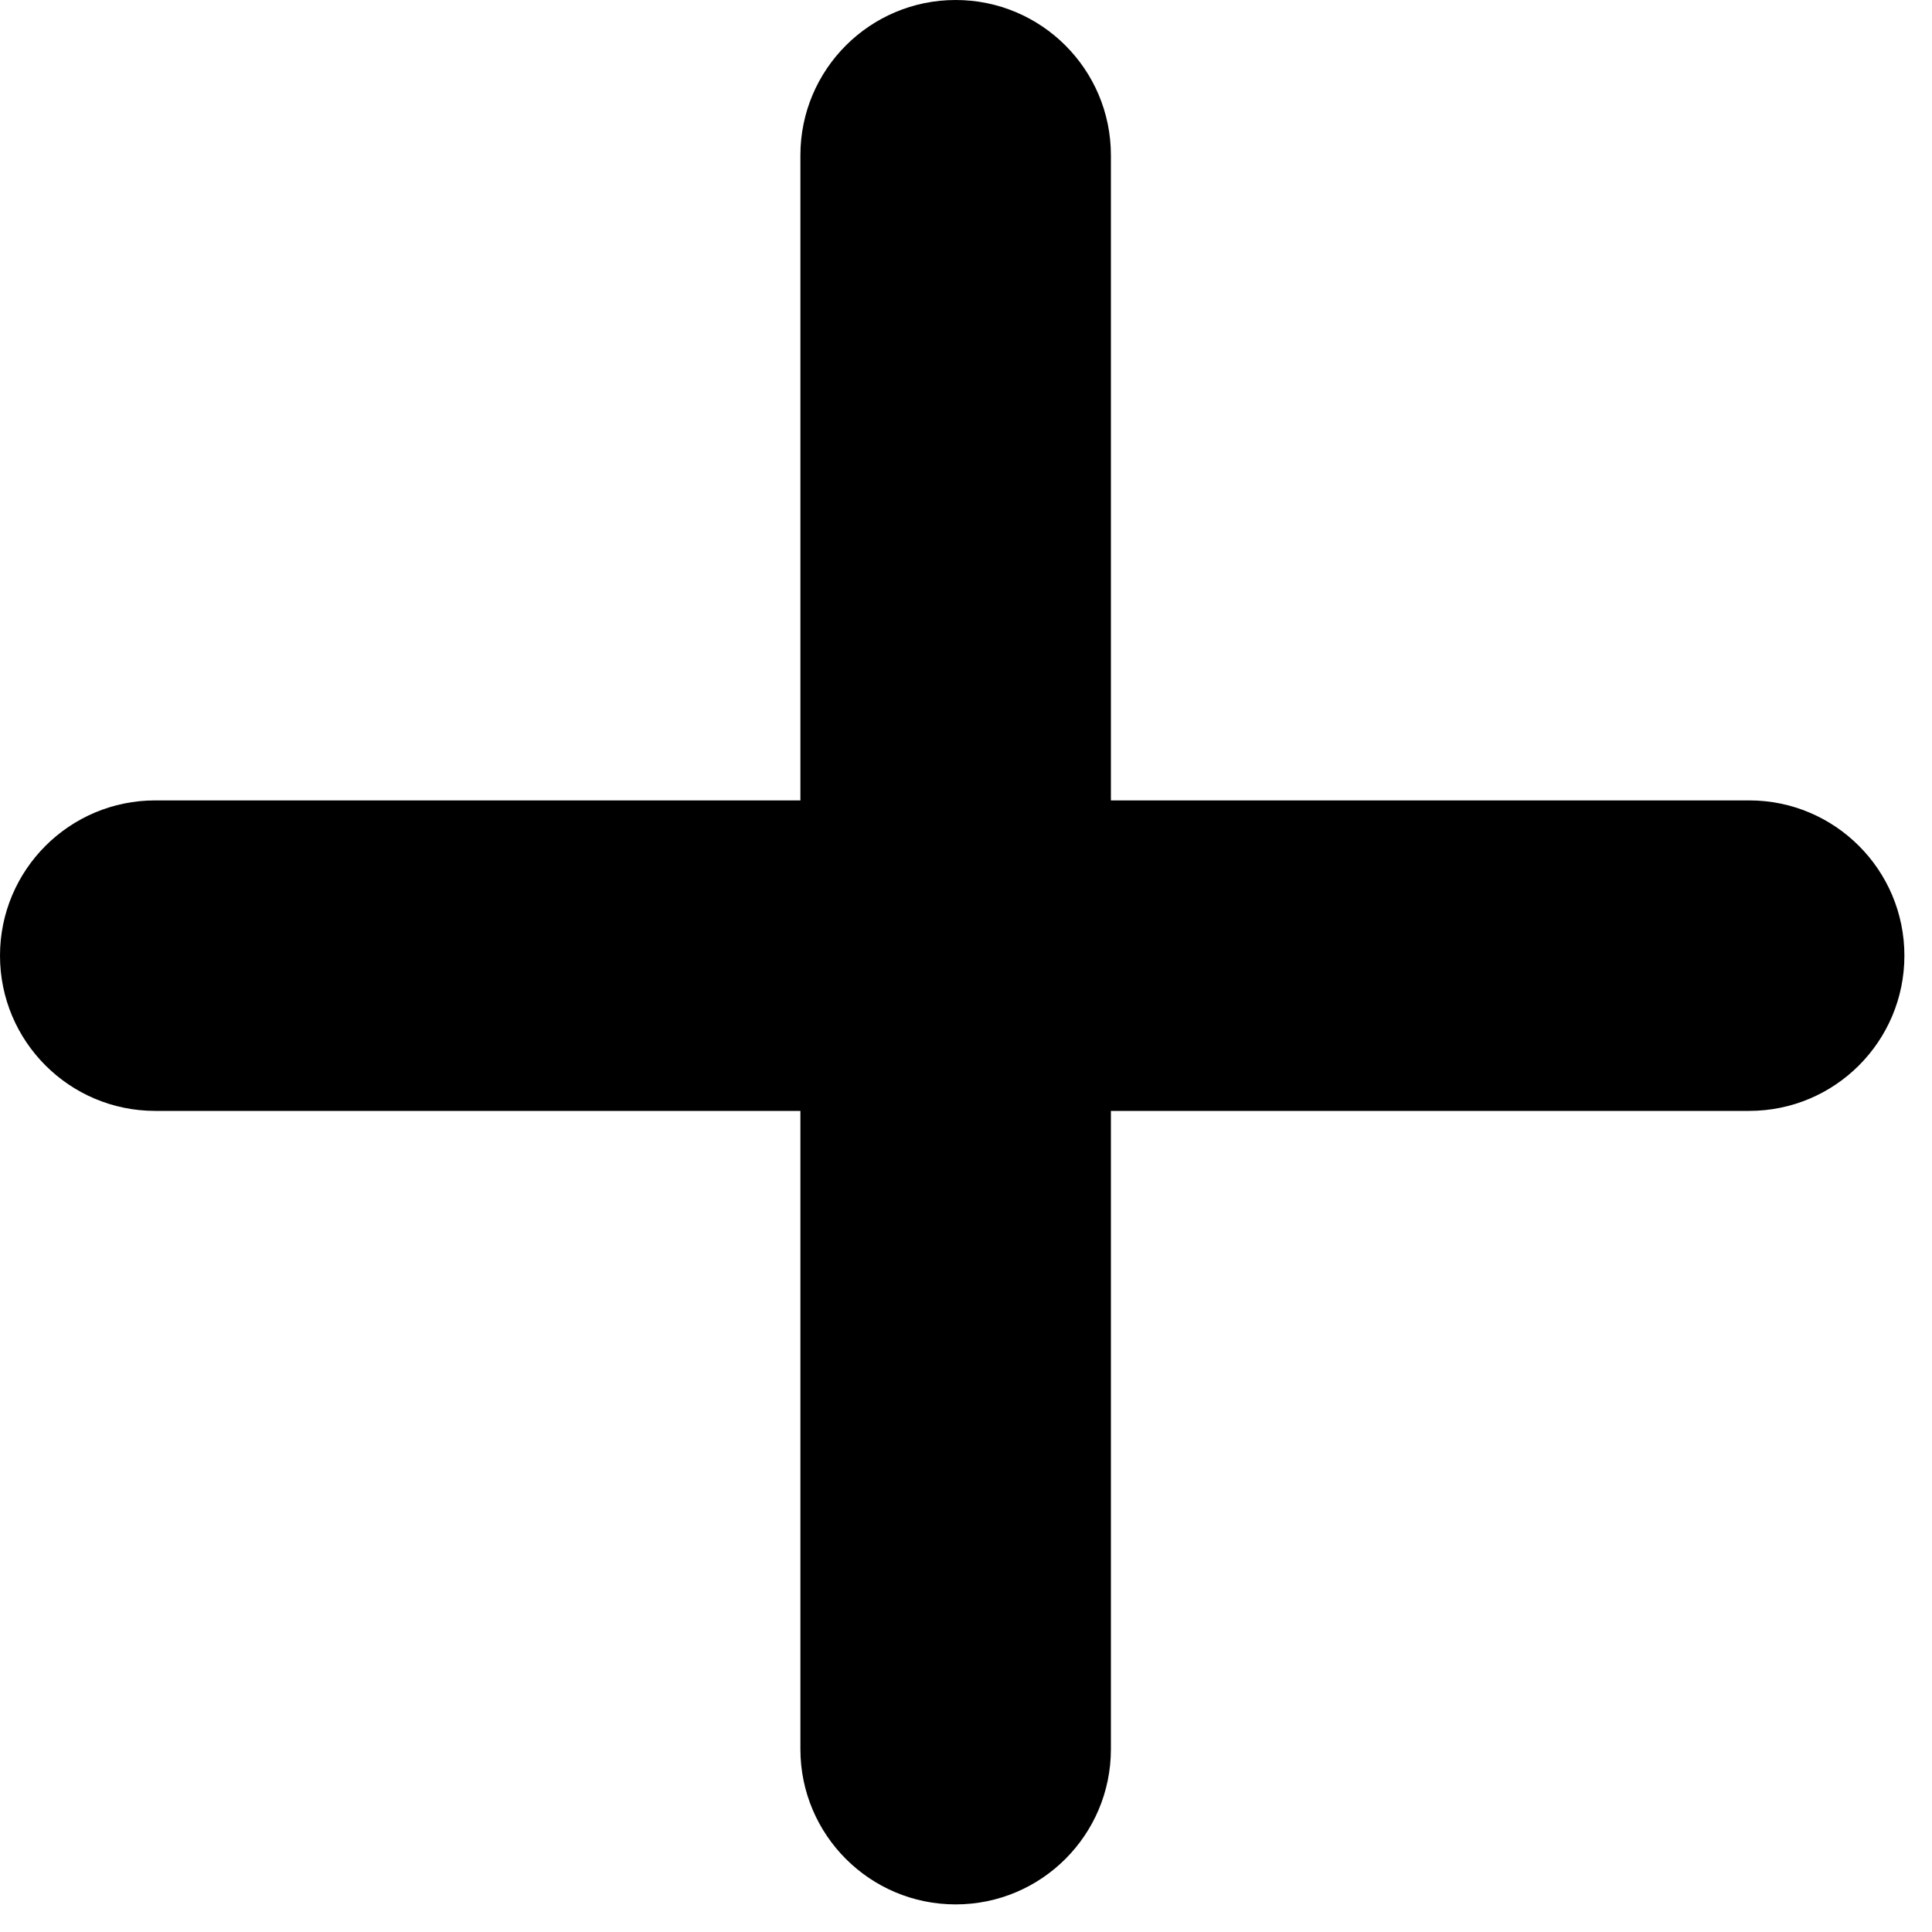
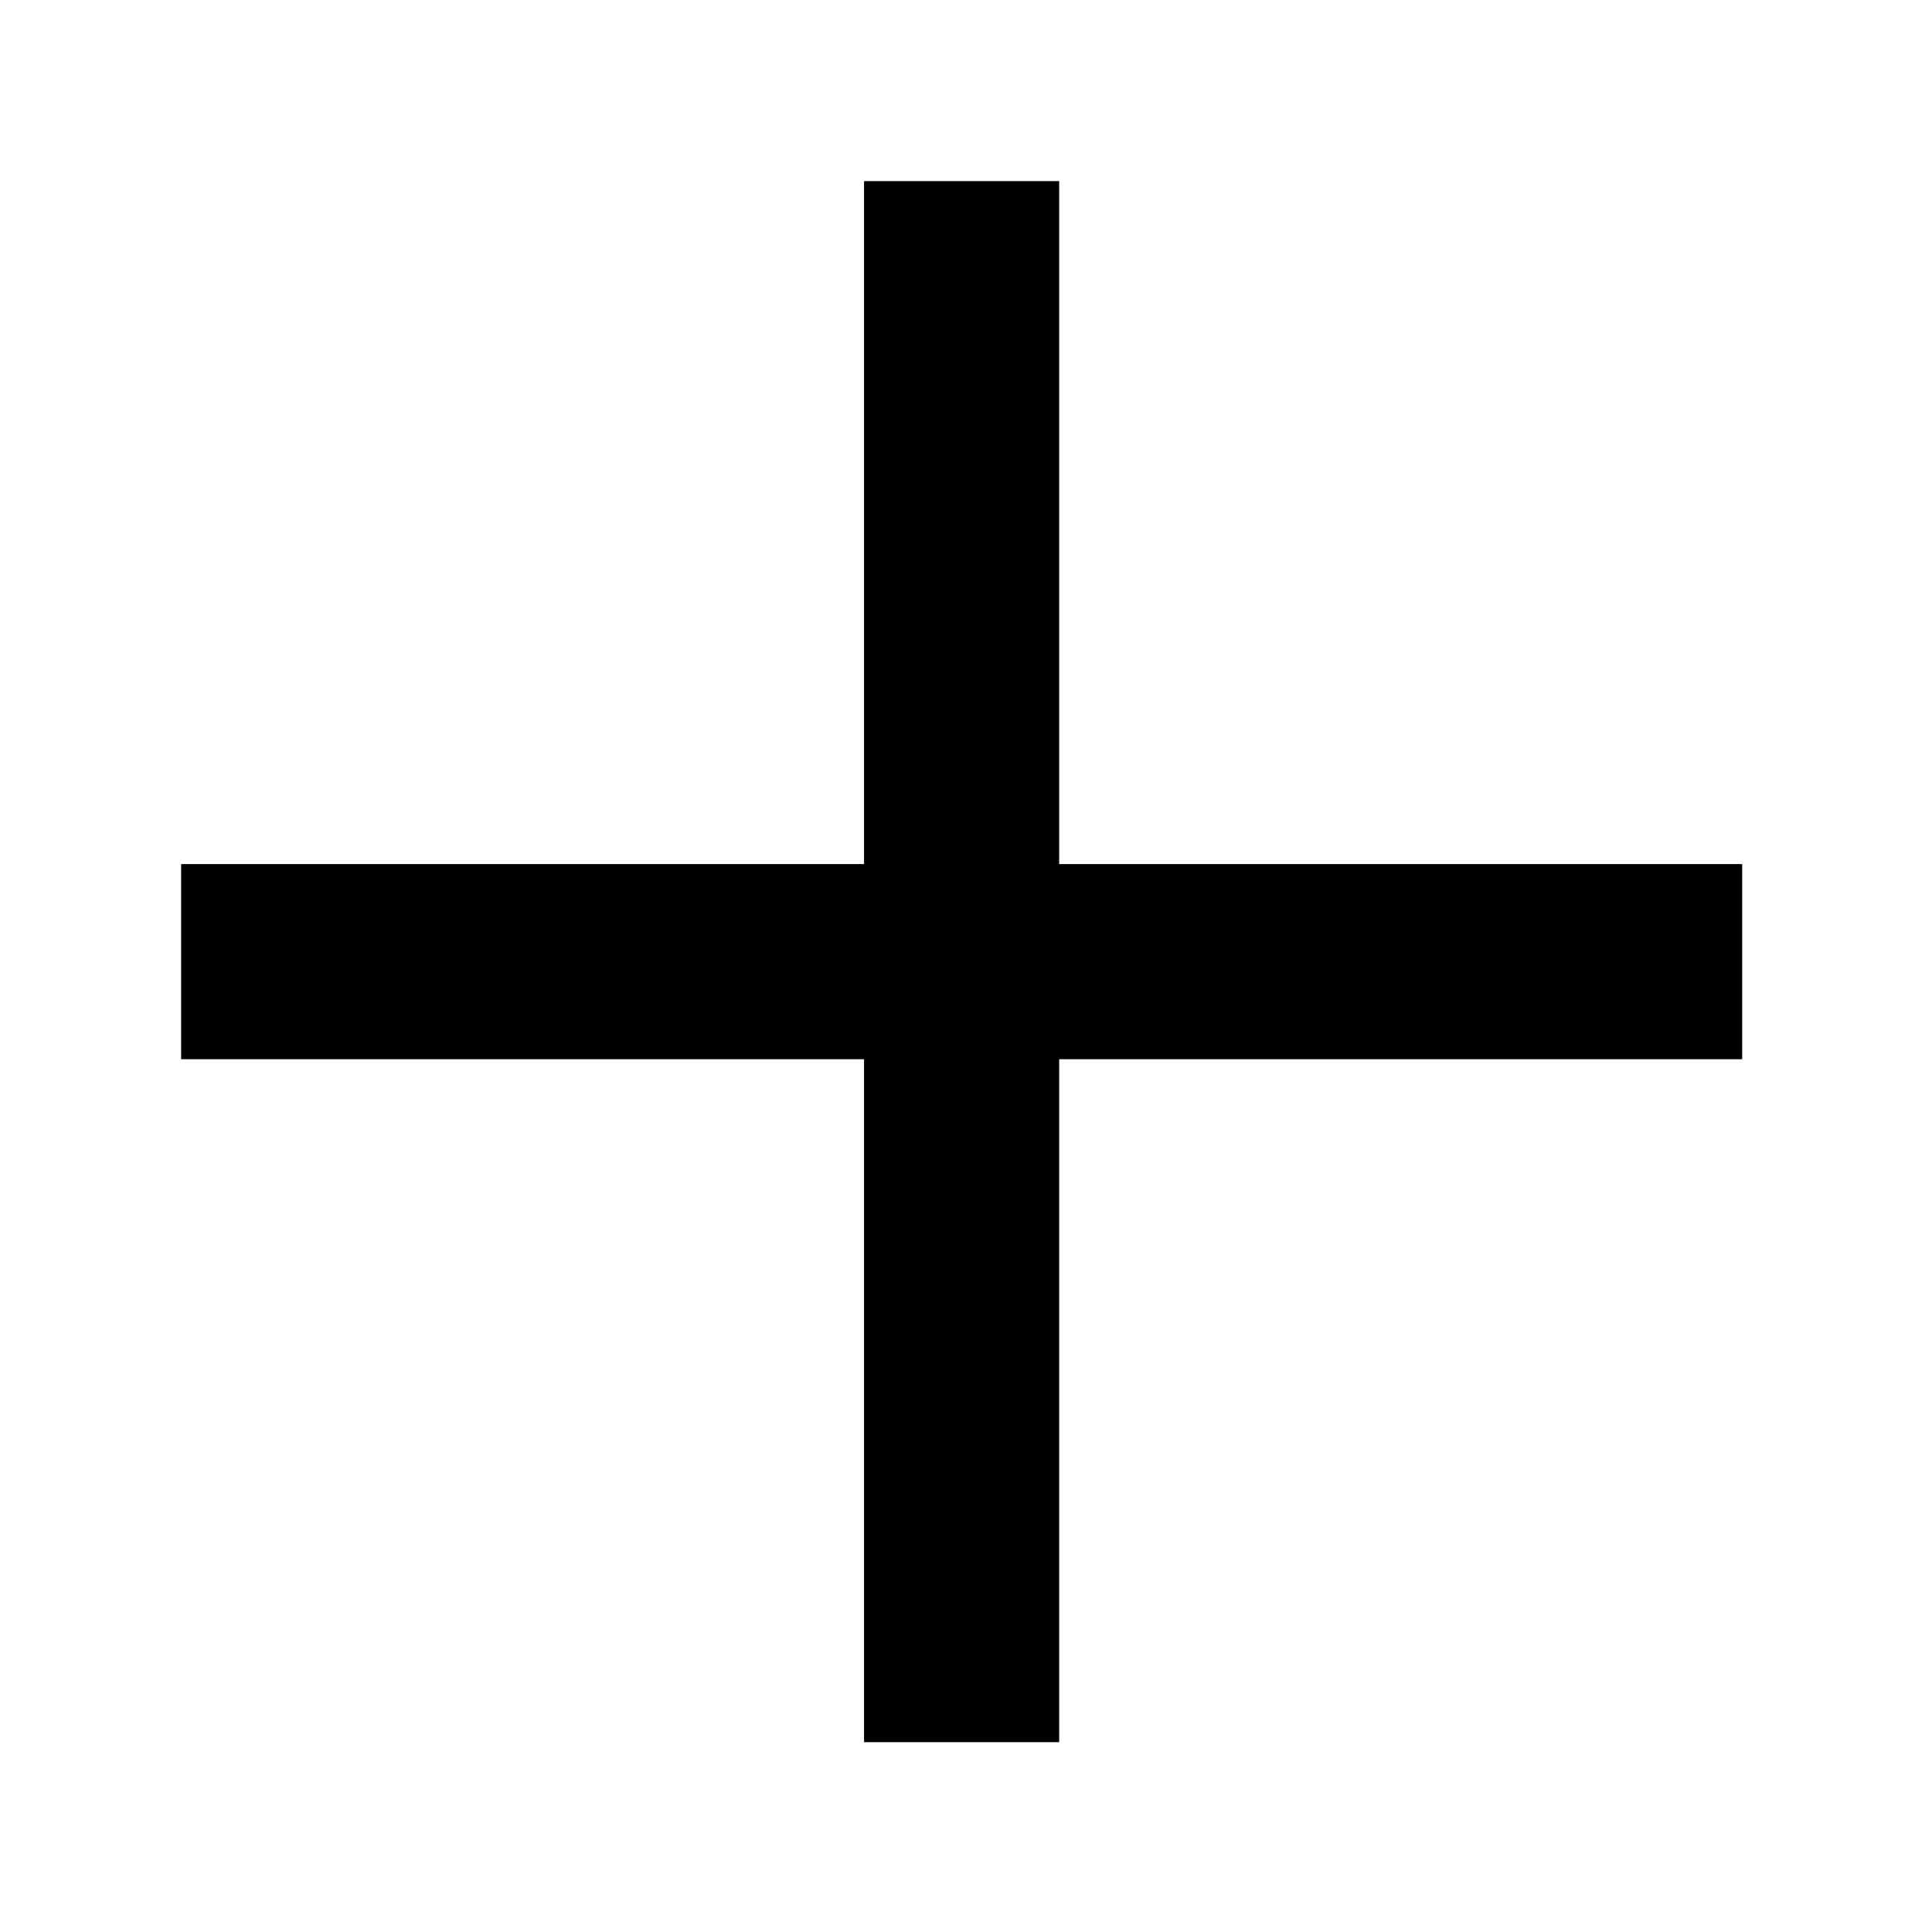
- <svg xmlns="http://www.w3.org/2000/svg" width="14" height="14" viewBox="0 0 14 14">
-   <path d="M8.05 5.8h4.625a1.125 1.125 0 0 1 0 2.25H8.05v4.625a1.125 1.125 0 0 1-2.25 0V8.05H1.125a1.125 1.125 0 0 1 0-2.25H5.8V1.125a1.125 1.125 0 0 1 2.25 0V5.8z" />
+ <svg xmlns="http://www.w3.org/2000/svg" viewBox="0 0 20 20" fill="none">
+   <rect x="1.875" y="8.945" width="16.16" height="2.02" fill="currentColor" />
+   <rect x="10.965" y="1.875" width="16.16" height="2.02" transform="rotate(90 10.9648 1.87476)" fill="currentColor" />
</svg>
